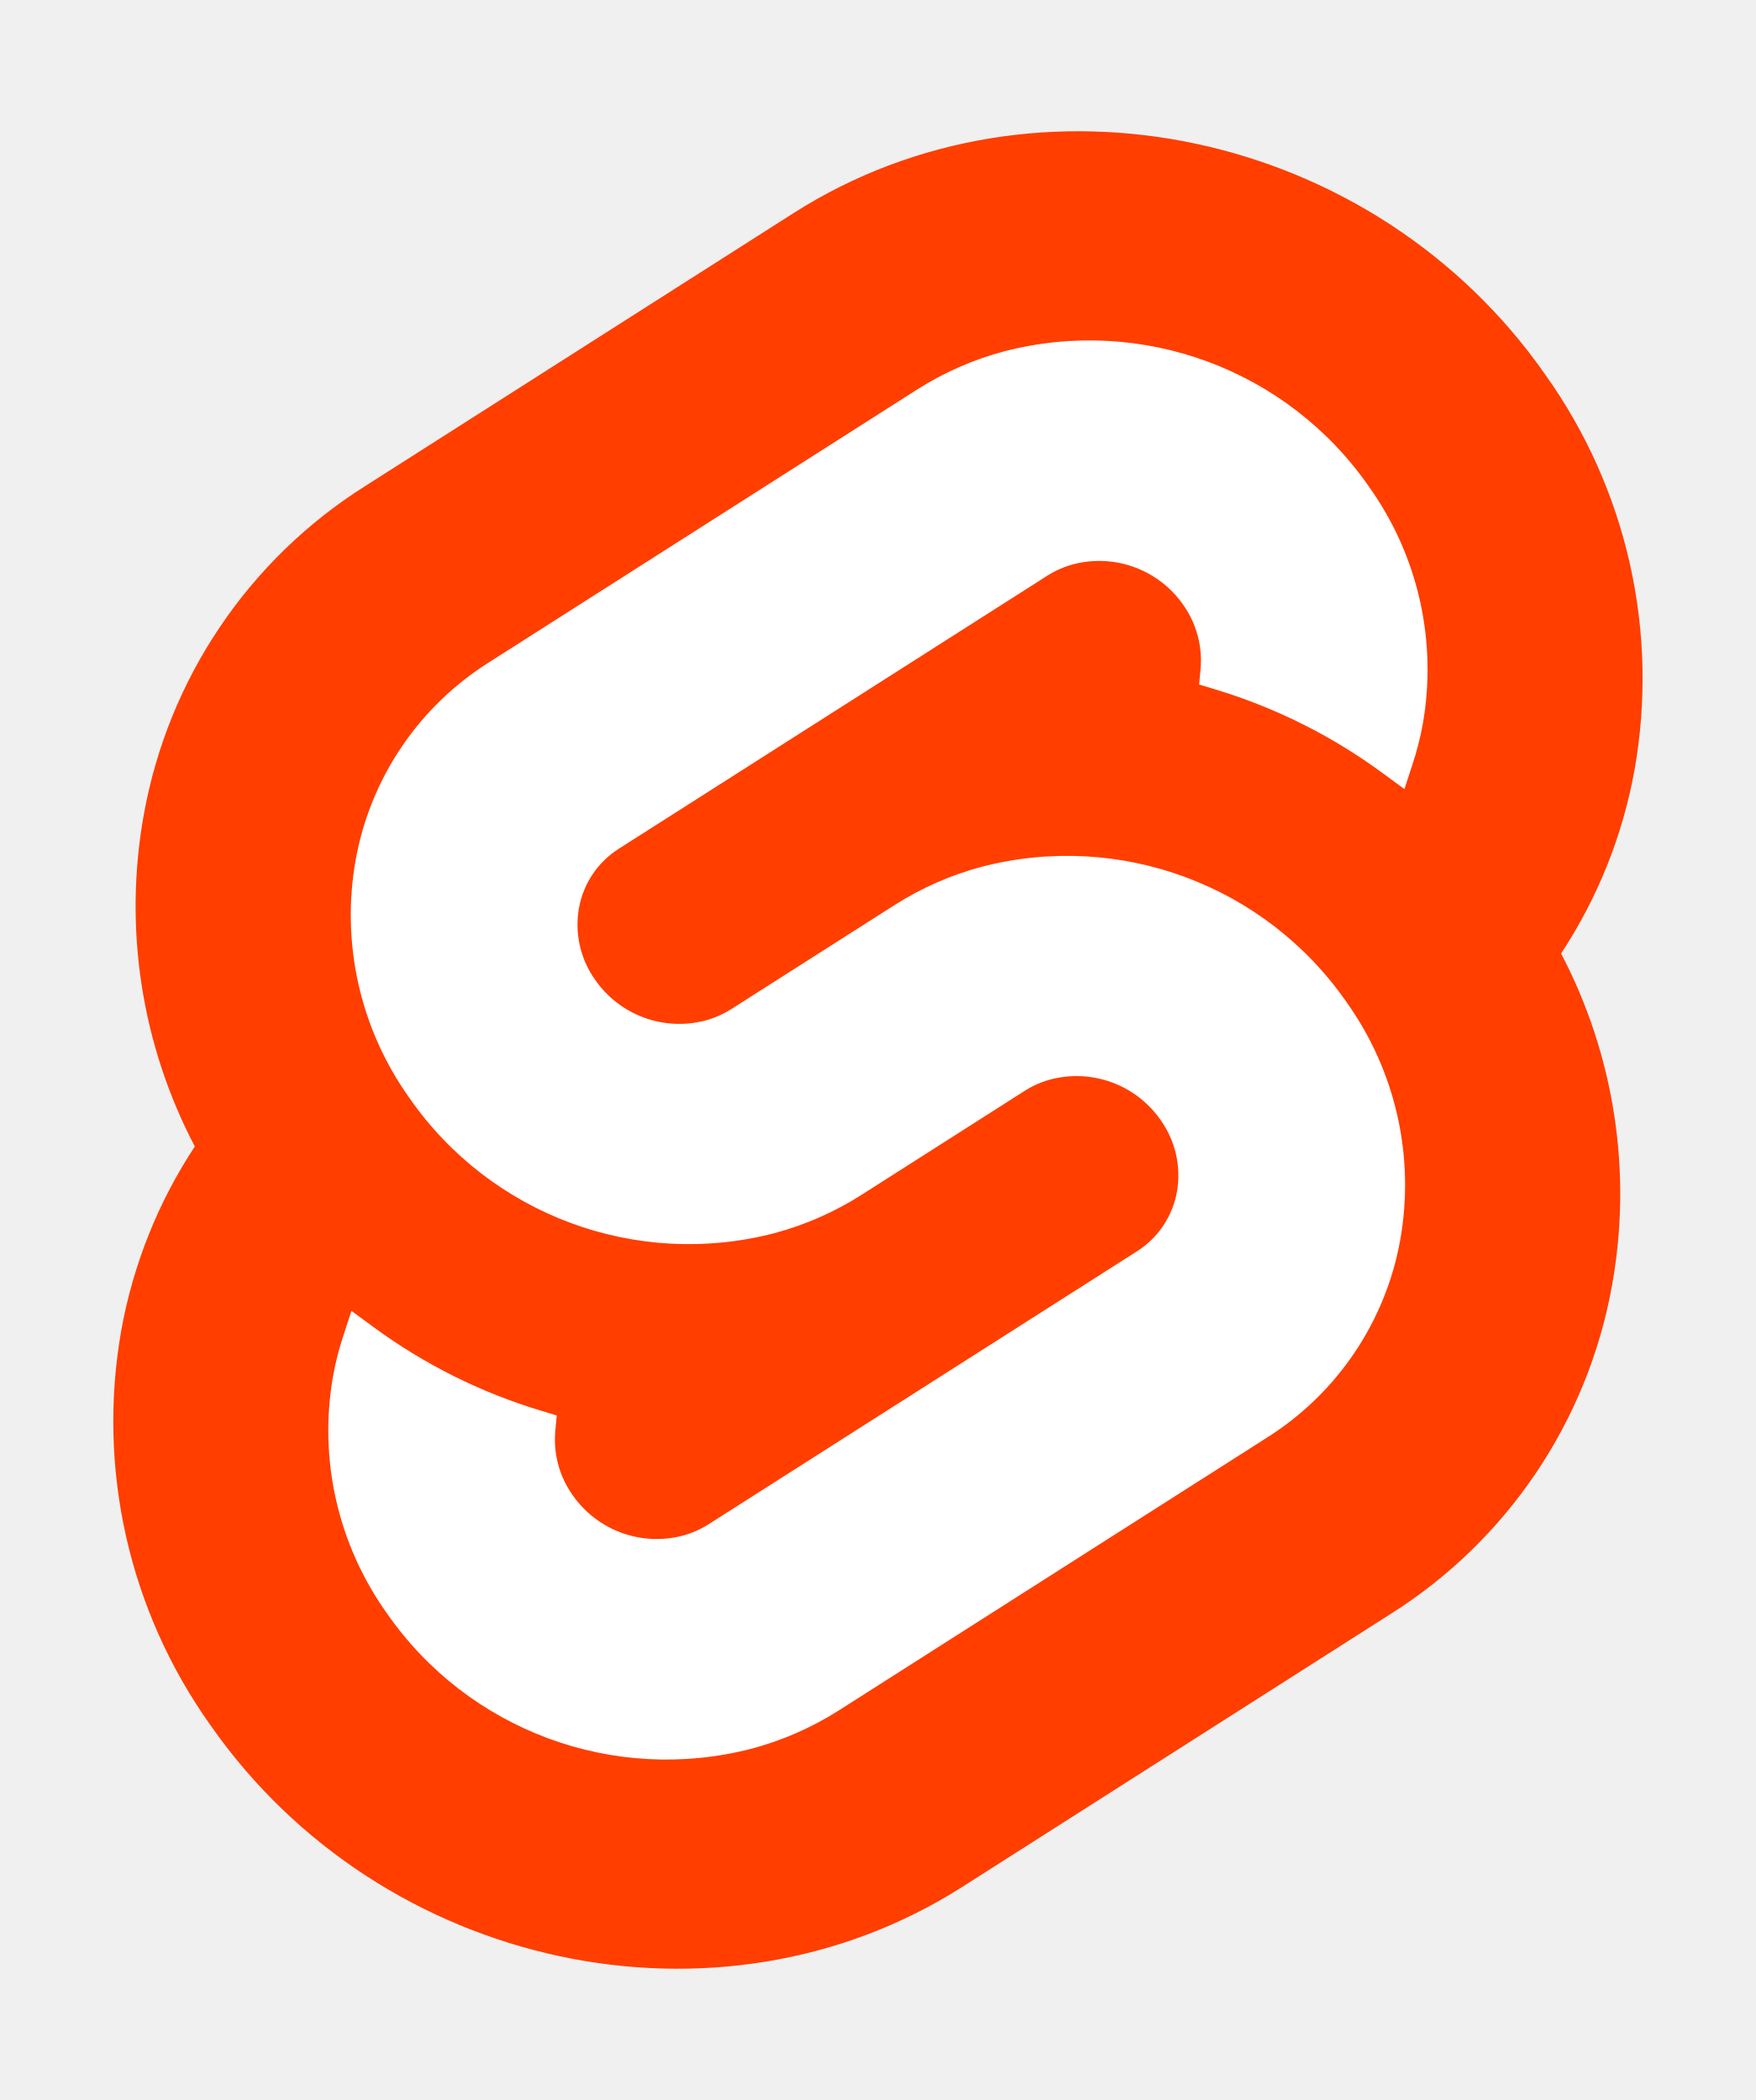
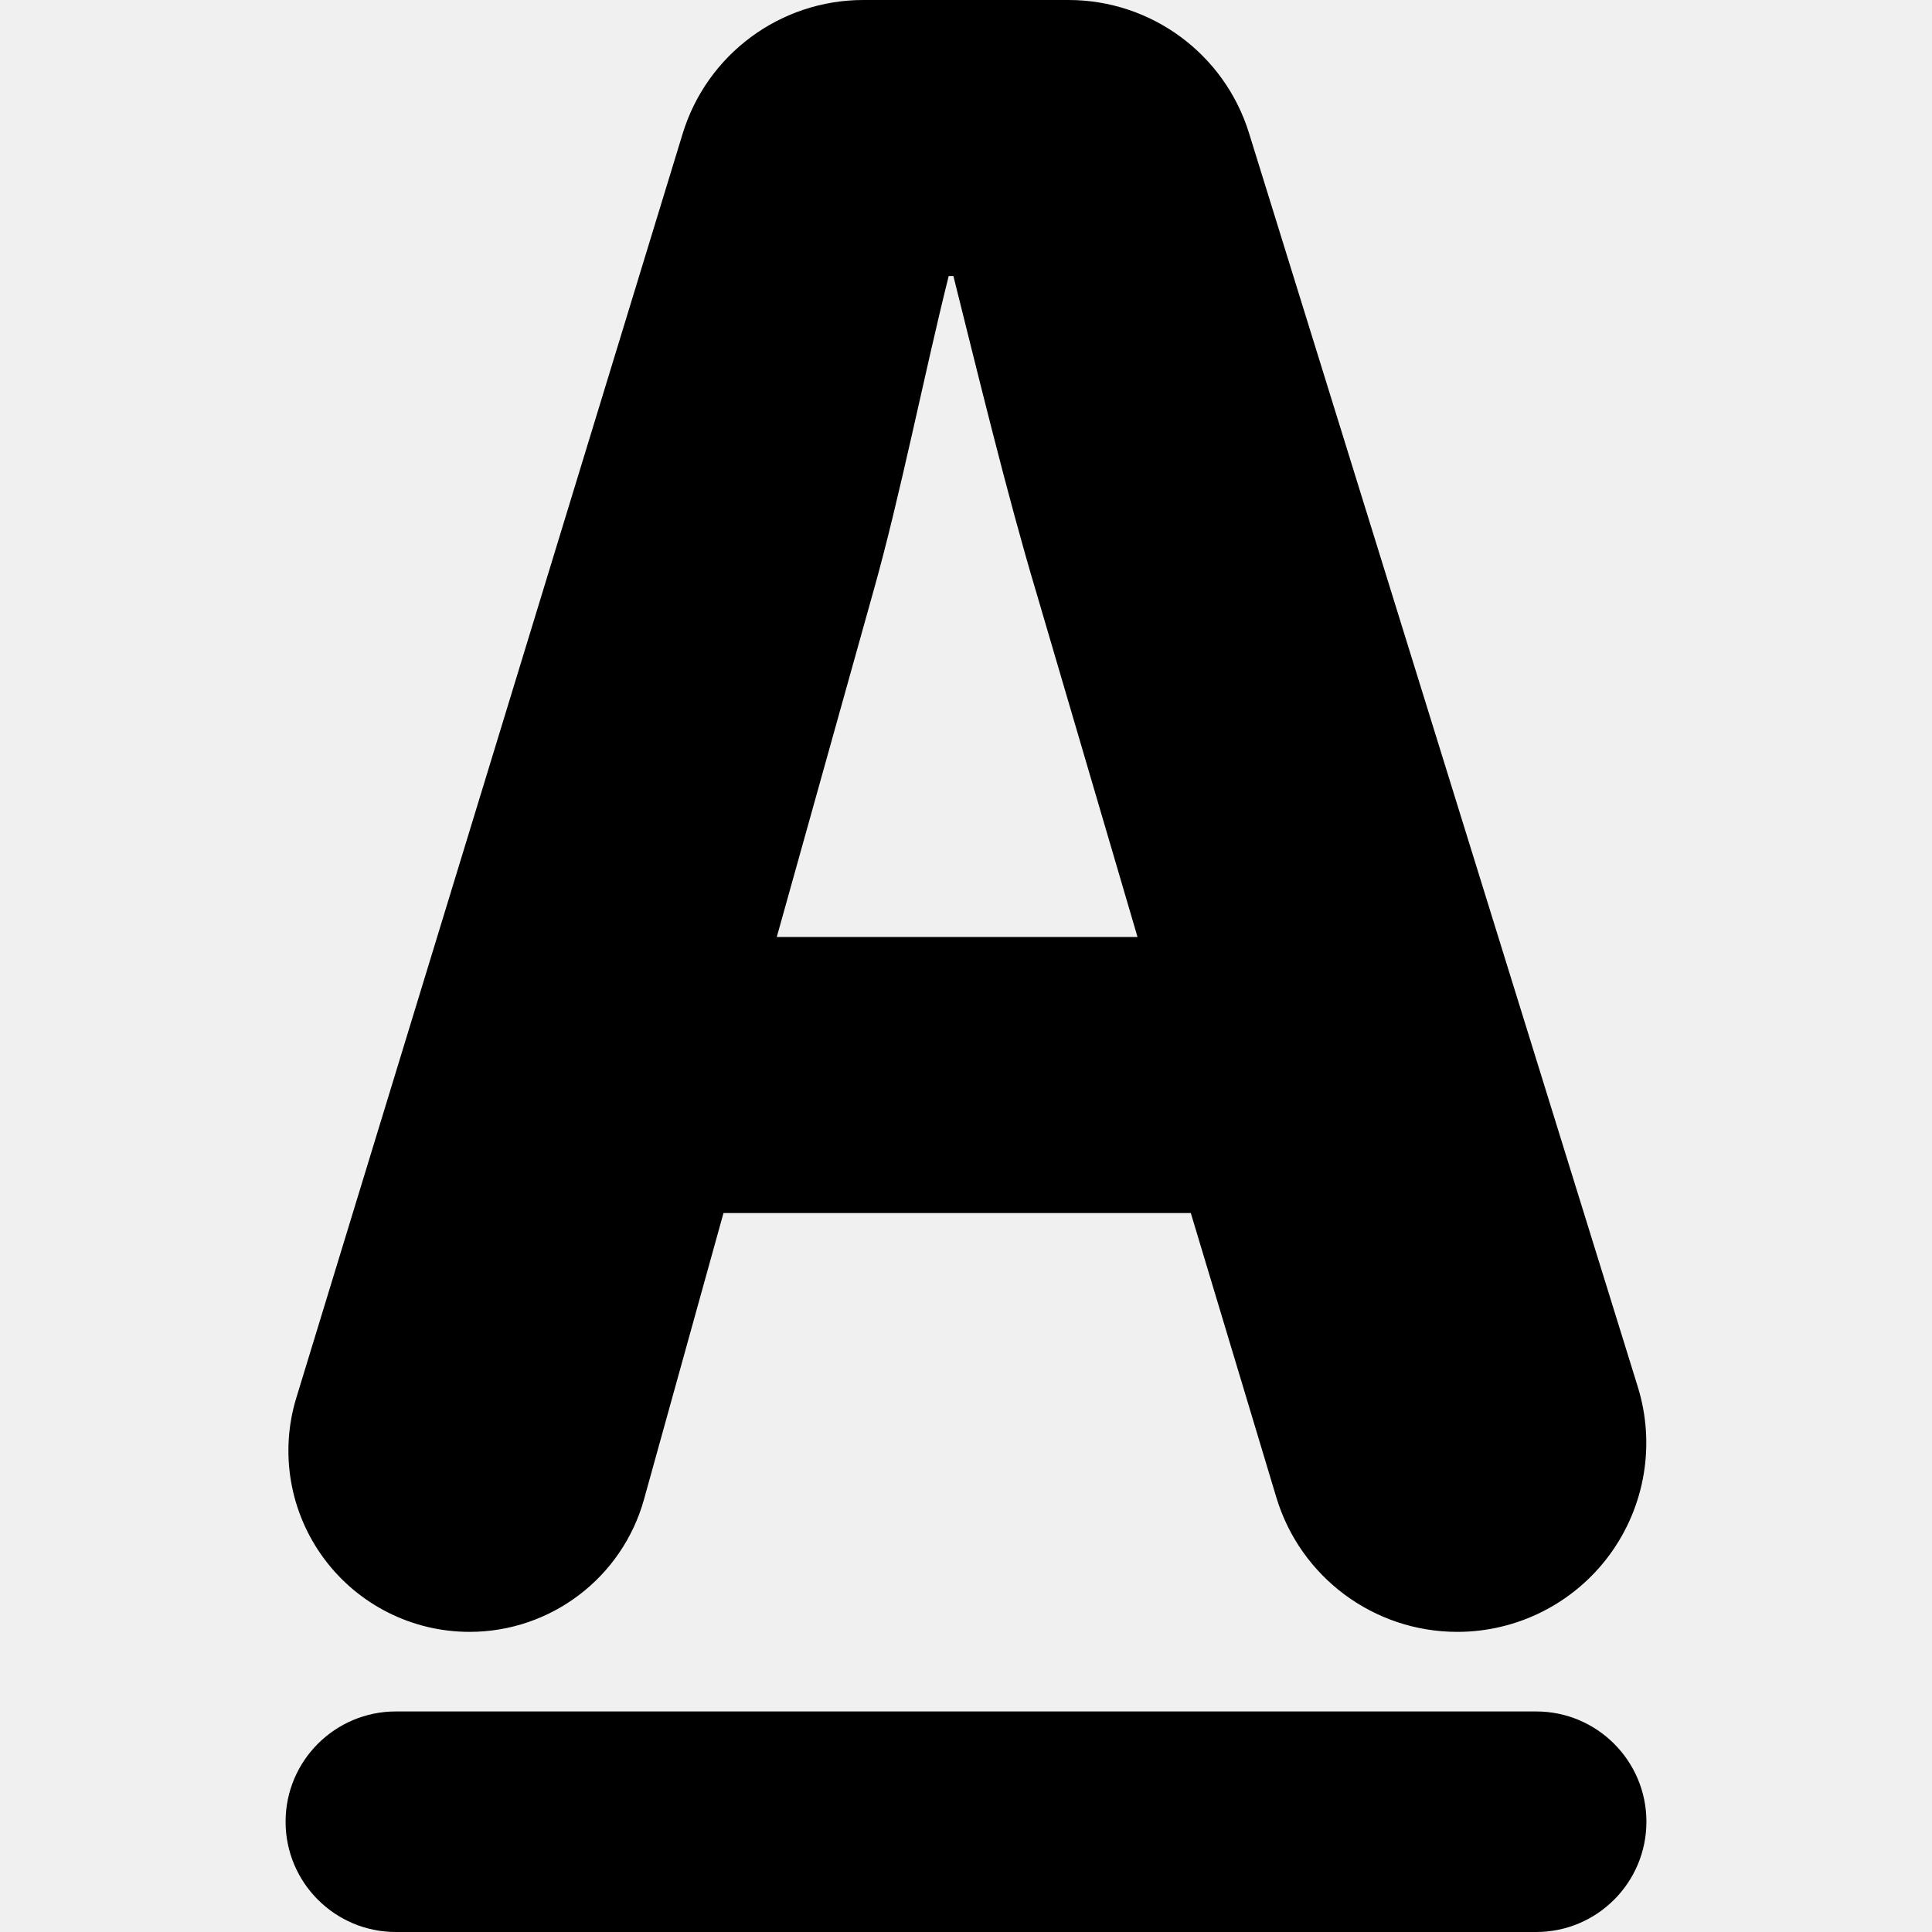
- <svg xmlns="http://www.w3.org/2000/svg" width="107" height="128" viewBox="0 0 107 128">
-   <path d="M94.157 22.819c-10.4-14.885-30.94-19.297-45.792-9.835L22.282 29.608A29.92 29.92 0 0 0 8.764 49.65a31.5 31.5 0 0 0 3.108 20.231 30 30 0 0 0-4.477 11.183 31.9 31.9 0 0 0 5.448 24.116c10.402 14.887 30.942 19.297 45.791 9.835l26.083-16.624A29.92 29.92 0 0 0 98.235 78.35a31.53 31.53 0 0 0-3.105-20.232 30 30 0 0 0 4.474-11.182 31.88 31.88 0 0 0-5.447-24.116" style="fill:#ff3e00" />
-   <path d="M45.817 106.582a20.72 20.72 0 0 1-22.237-8.243 19.17 19.17 0 0 1-3.277-14.503 18 18 0 0 1 .624-2.435l.49-1.498 1.337.981a33.6 33.6 0 0 0 10.203 5.098l.97.294-.09.968a5.85 5.85 0 0 0 1.052 3.878 6.24 6.24 0 0 0 6.695 2.485 5.8 5.8 0 0 0 1.603-.704L69.27 76.28a5.43 5.43 0 0 0 2.45-3.631 5.8 5.8 0 0 0-.987-4.371 6.24 6.24 0 0 0-6.698-2.487 5.7 5.7 0 0 0-1.6.704l-9.953 6.345a19 19 0 0 1-5.296 2.326 20.72 20.72 0 0 1-22.237-8.243 19.17 19.17 0 0 1-3.277-14.502 17.99 17.99 0 0 1 8.13-12.052l26.081-16.623a19 19 0 0 1 5.3-2.329 20.72 20.72 0 0 1 22.237 8.243 19.17 19.17 0 0 1 3.277 14.503 18 18 0 0 1-.624 2.435l-.49 1.498-1.337-.98a33.6 33.6 0 0 0-10.203-5.1l-.97-.294.09-.968a5.86 5.86 0 0 0-1.052-3.878 6.24 6.24 0 0 0-6.696-2.485 5.8 5.8 0 0 0-1.602.704L37.73 51.72a5.42 5.42 0 0 0-2.449 3.63 5.79 5.79 0 0 0 .986 4.372 6.24 6.24 0 0 0 6.698 2.486 5.8 5.8 0 0 0 1.602-.704l9.952-6.342a19 19 0 0 1 5.295-2.328 20.72 20.72 0 0 1 22.237 8.242 19.17 19.17 0 0 1 3.277 14.503 18 18 0 0 1-8.13 12.053l-26.081 16.622a19 19 0 0 1-5.3 2.328" style="fill:#fff" />
+ <svg xmlns="http://www.w3.org/2000/svg" fill="#000000" height="800px" width="800px" version="1.1" id="Capa_1" viewBox="0 0 467.244 467.244" xml:space="preserve">
+   <g>
+     <path d="M396.097,335.414L302.062,32.17C296.128,13.04,278.433,0,258.404,0h-49.603c-20.099,0-37.839,13.128-43.713,32.35   L71.662,338.053c-4.058,13.28-1.579,27.698,6.682,38.859c8.26,11.162,21.323,17.747,35.209,17.747   c19.68,0,36.943-13.124,42.207-32.085l19.215-69.213h113.011l20.685,68.758c5.81,19.317,23.598,32.54,43.772,32.54   c14.522,0,28.181-6.901,36.795-18.593C397.852,364.375,400.398,349.285,396.097,335.414z M187.859,226.61l23.406-83.748   c6.442-22.84,12.309-52.686,18.175-76.116h1.132c5.865,23.43,12.933,52.704,19.93,76.116l24.603,83.748H187.859z" />
+     <path d="M371.507,413.906H95.74c-14.725,0-26.672,11.937-26.672,26.668c0,14.734,11.947,26.67,26.672,26.67h275.768   c14.723,0,26.669-11.937,26.669-26.67C398.176,425.843,386.23,413.906,371.507,413.906z" />
+   </g>
</svg>
